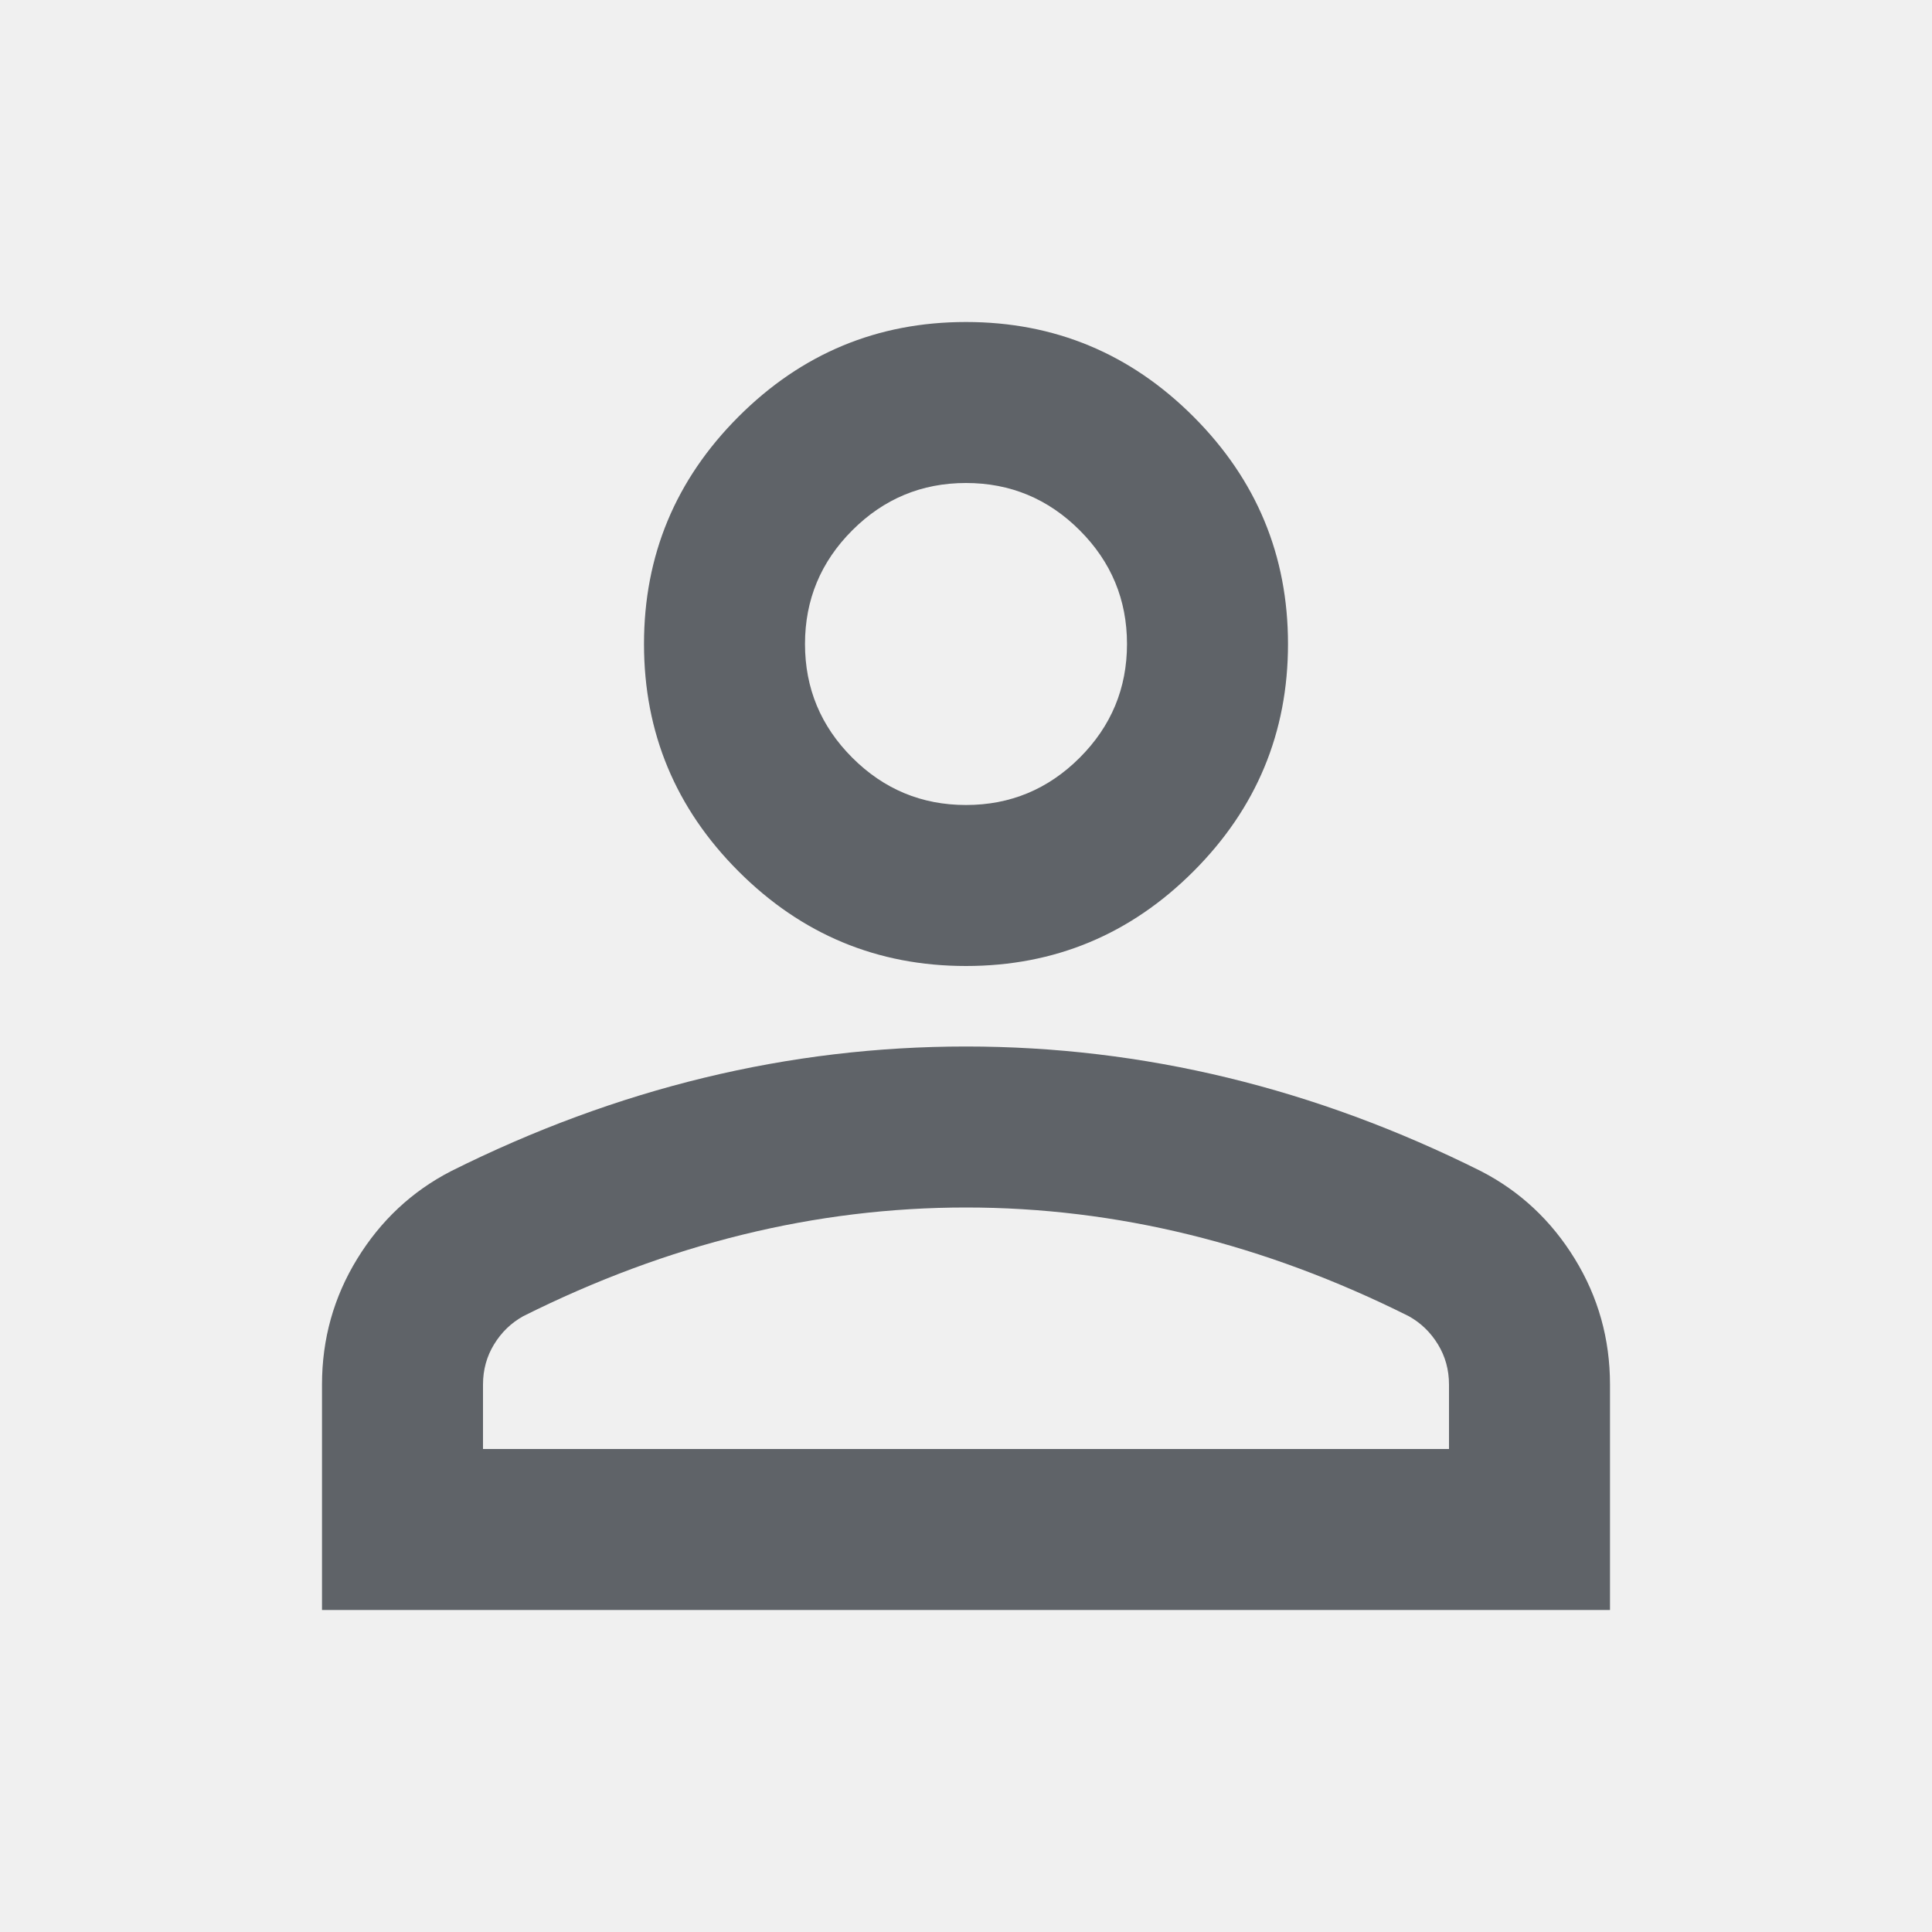
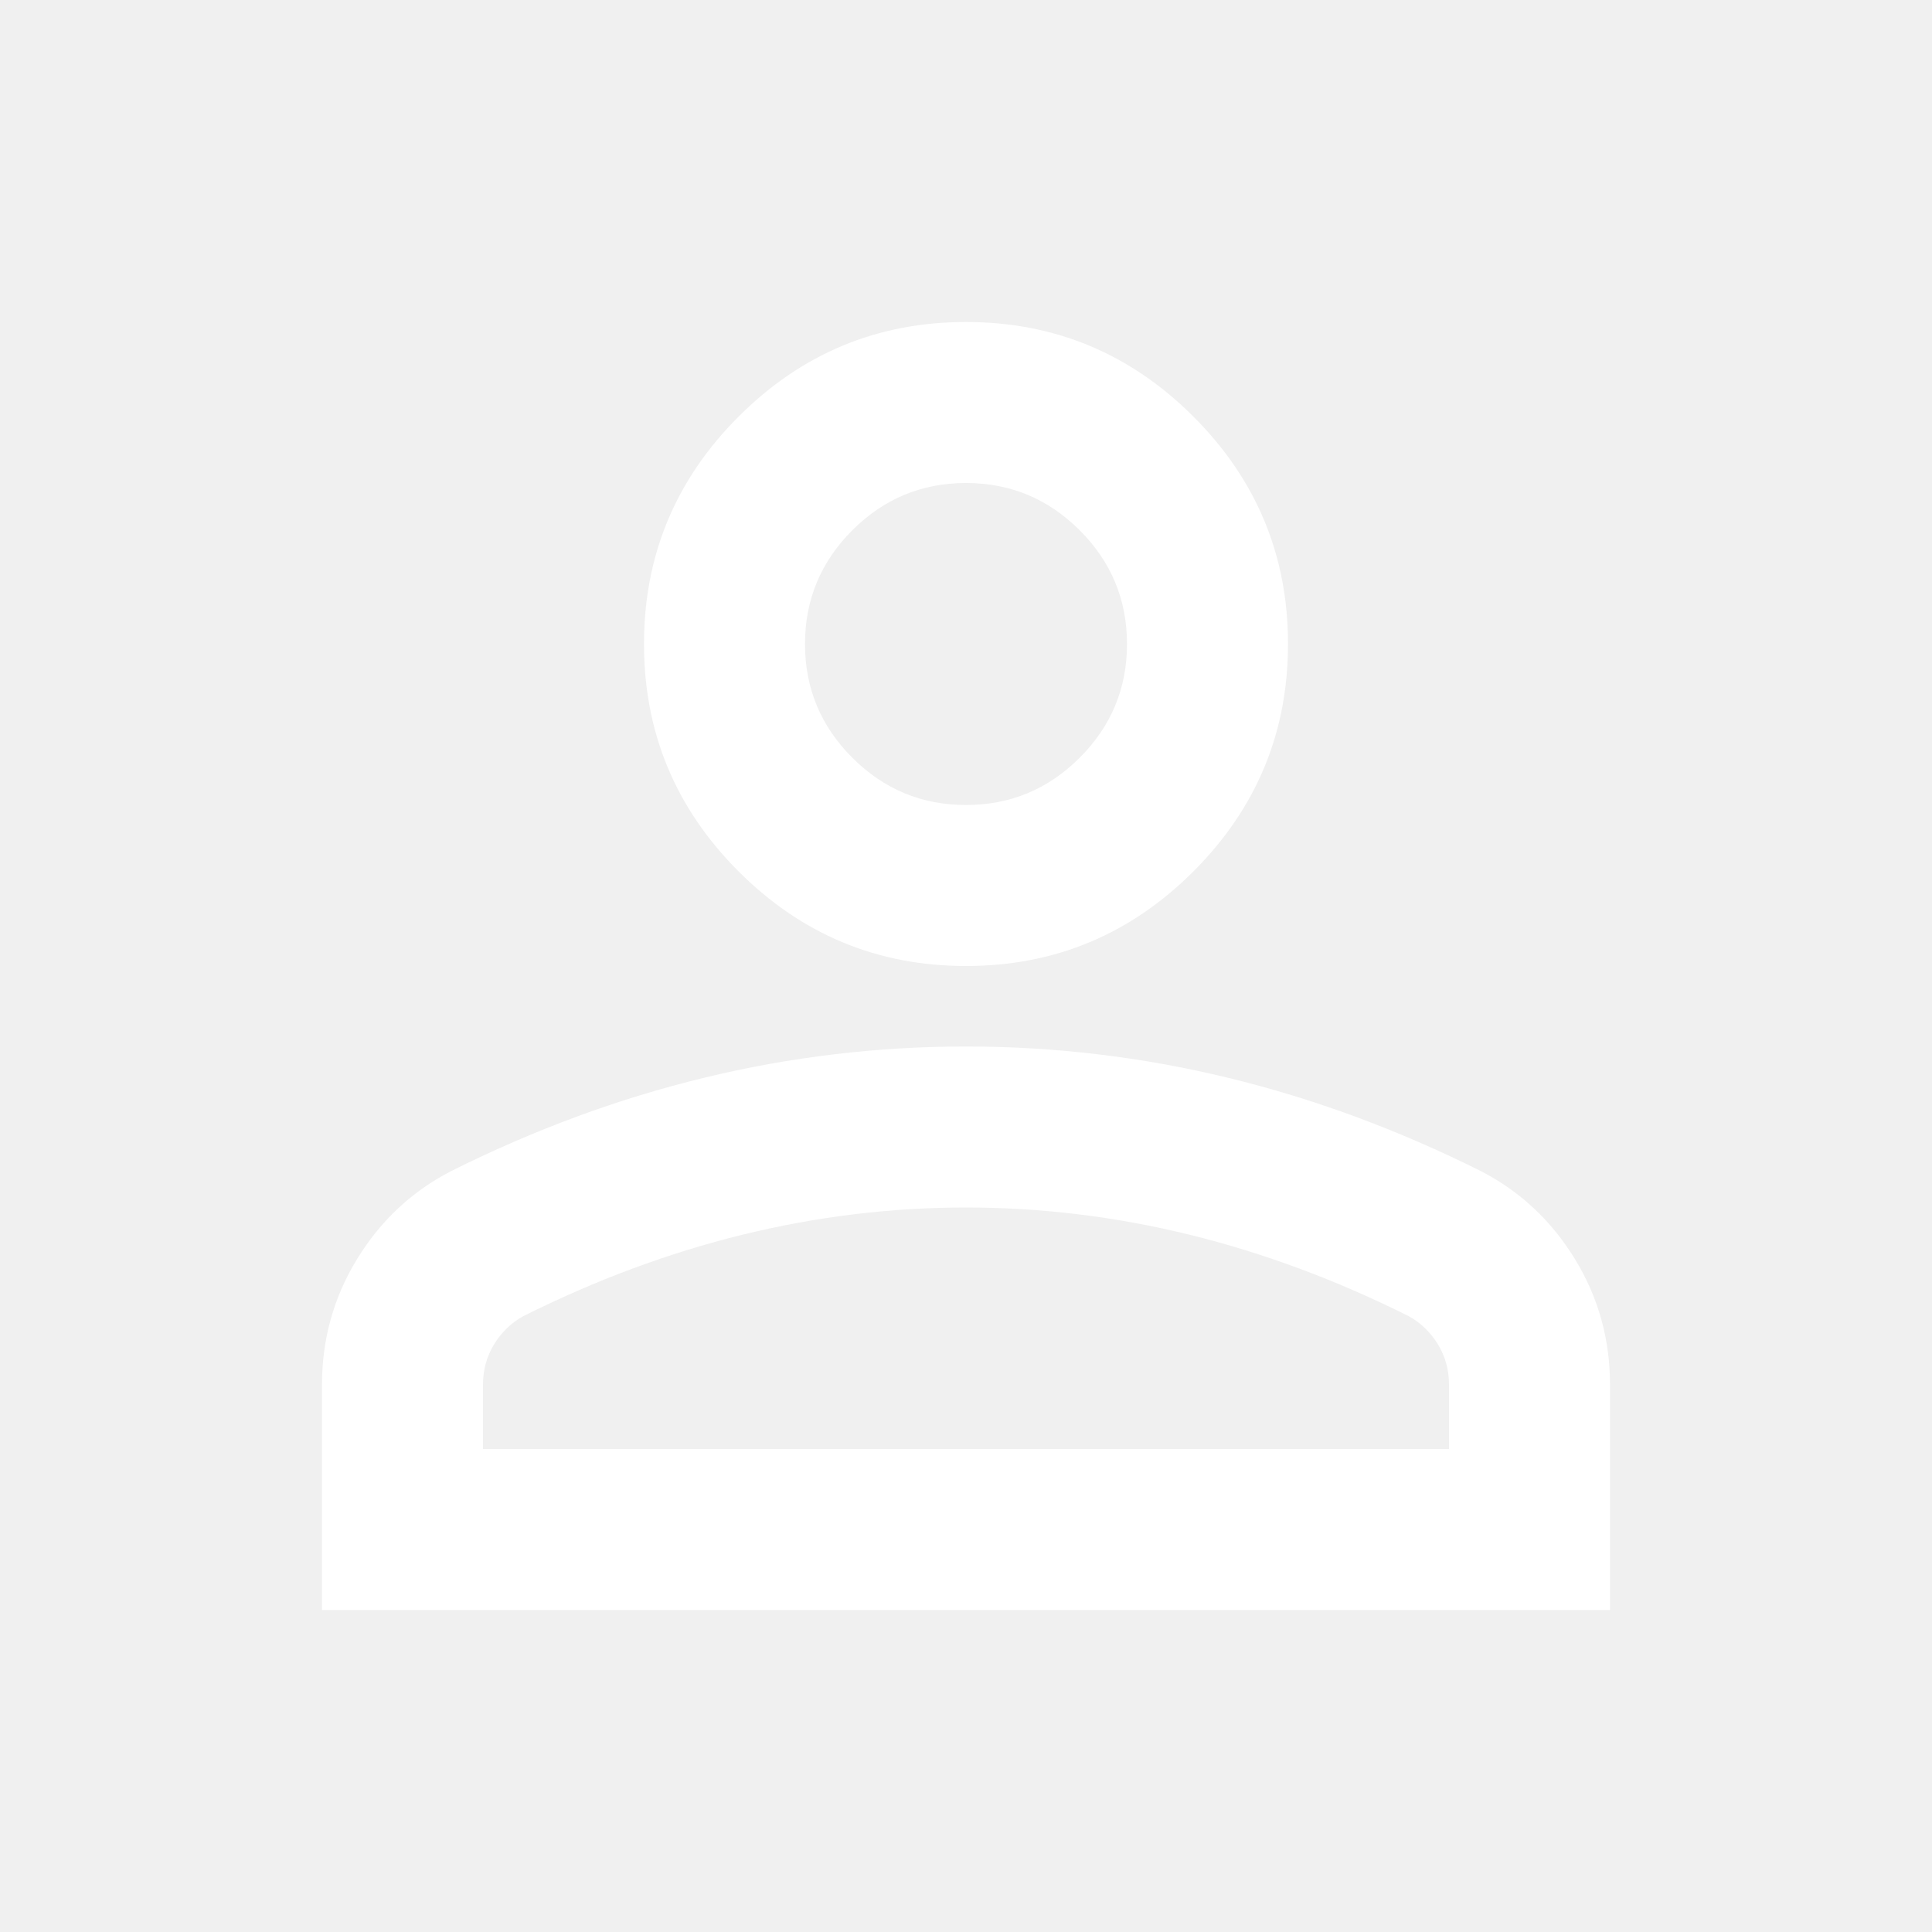
- <svg xmlns="http://www.w3.org/2000/svg" height="24px" viewBox="0 -960 960 960" width="24px" fill="#5f6368">
+ <svg xmlns="http://www.w3.org/2000/svg" height="24px" viewBox="0 -960 960 960" width="24px" fill="#FFF">
  <path d="M480-480q-66 0-113-47t-47-113q0-66 47-113t113-47q66 0 113 47t47 113q0 66-47 113t-113 47ZM160-160v-112q0-34 17.5-62.5T224-378q62-31 126-46.5T480-440q66 0 130 15.5T736-378q29 15 46.5 43.5T800-272v112H160Zm80-80h480v-32q0-11-5.5-20T700-306q-54-27-109-40.5T480-360q-56 0-111 13.5T260-306q-9 5-14.5 14t-5.5 20v32Zm240-320q33 0 56.5-23.5T560-640q0-33-23.5-56.5T480-720q-33 0-56.5 23.5T400-640q0 33 23.5 56.5T480-560Zm0-80Zm0 400Z" />
</svg>
